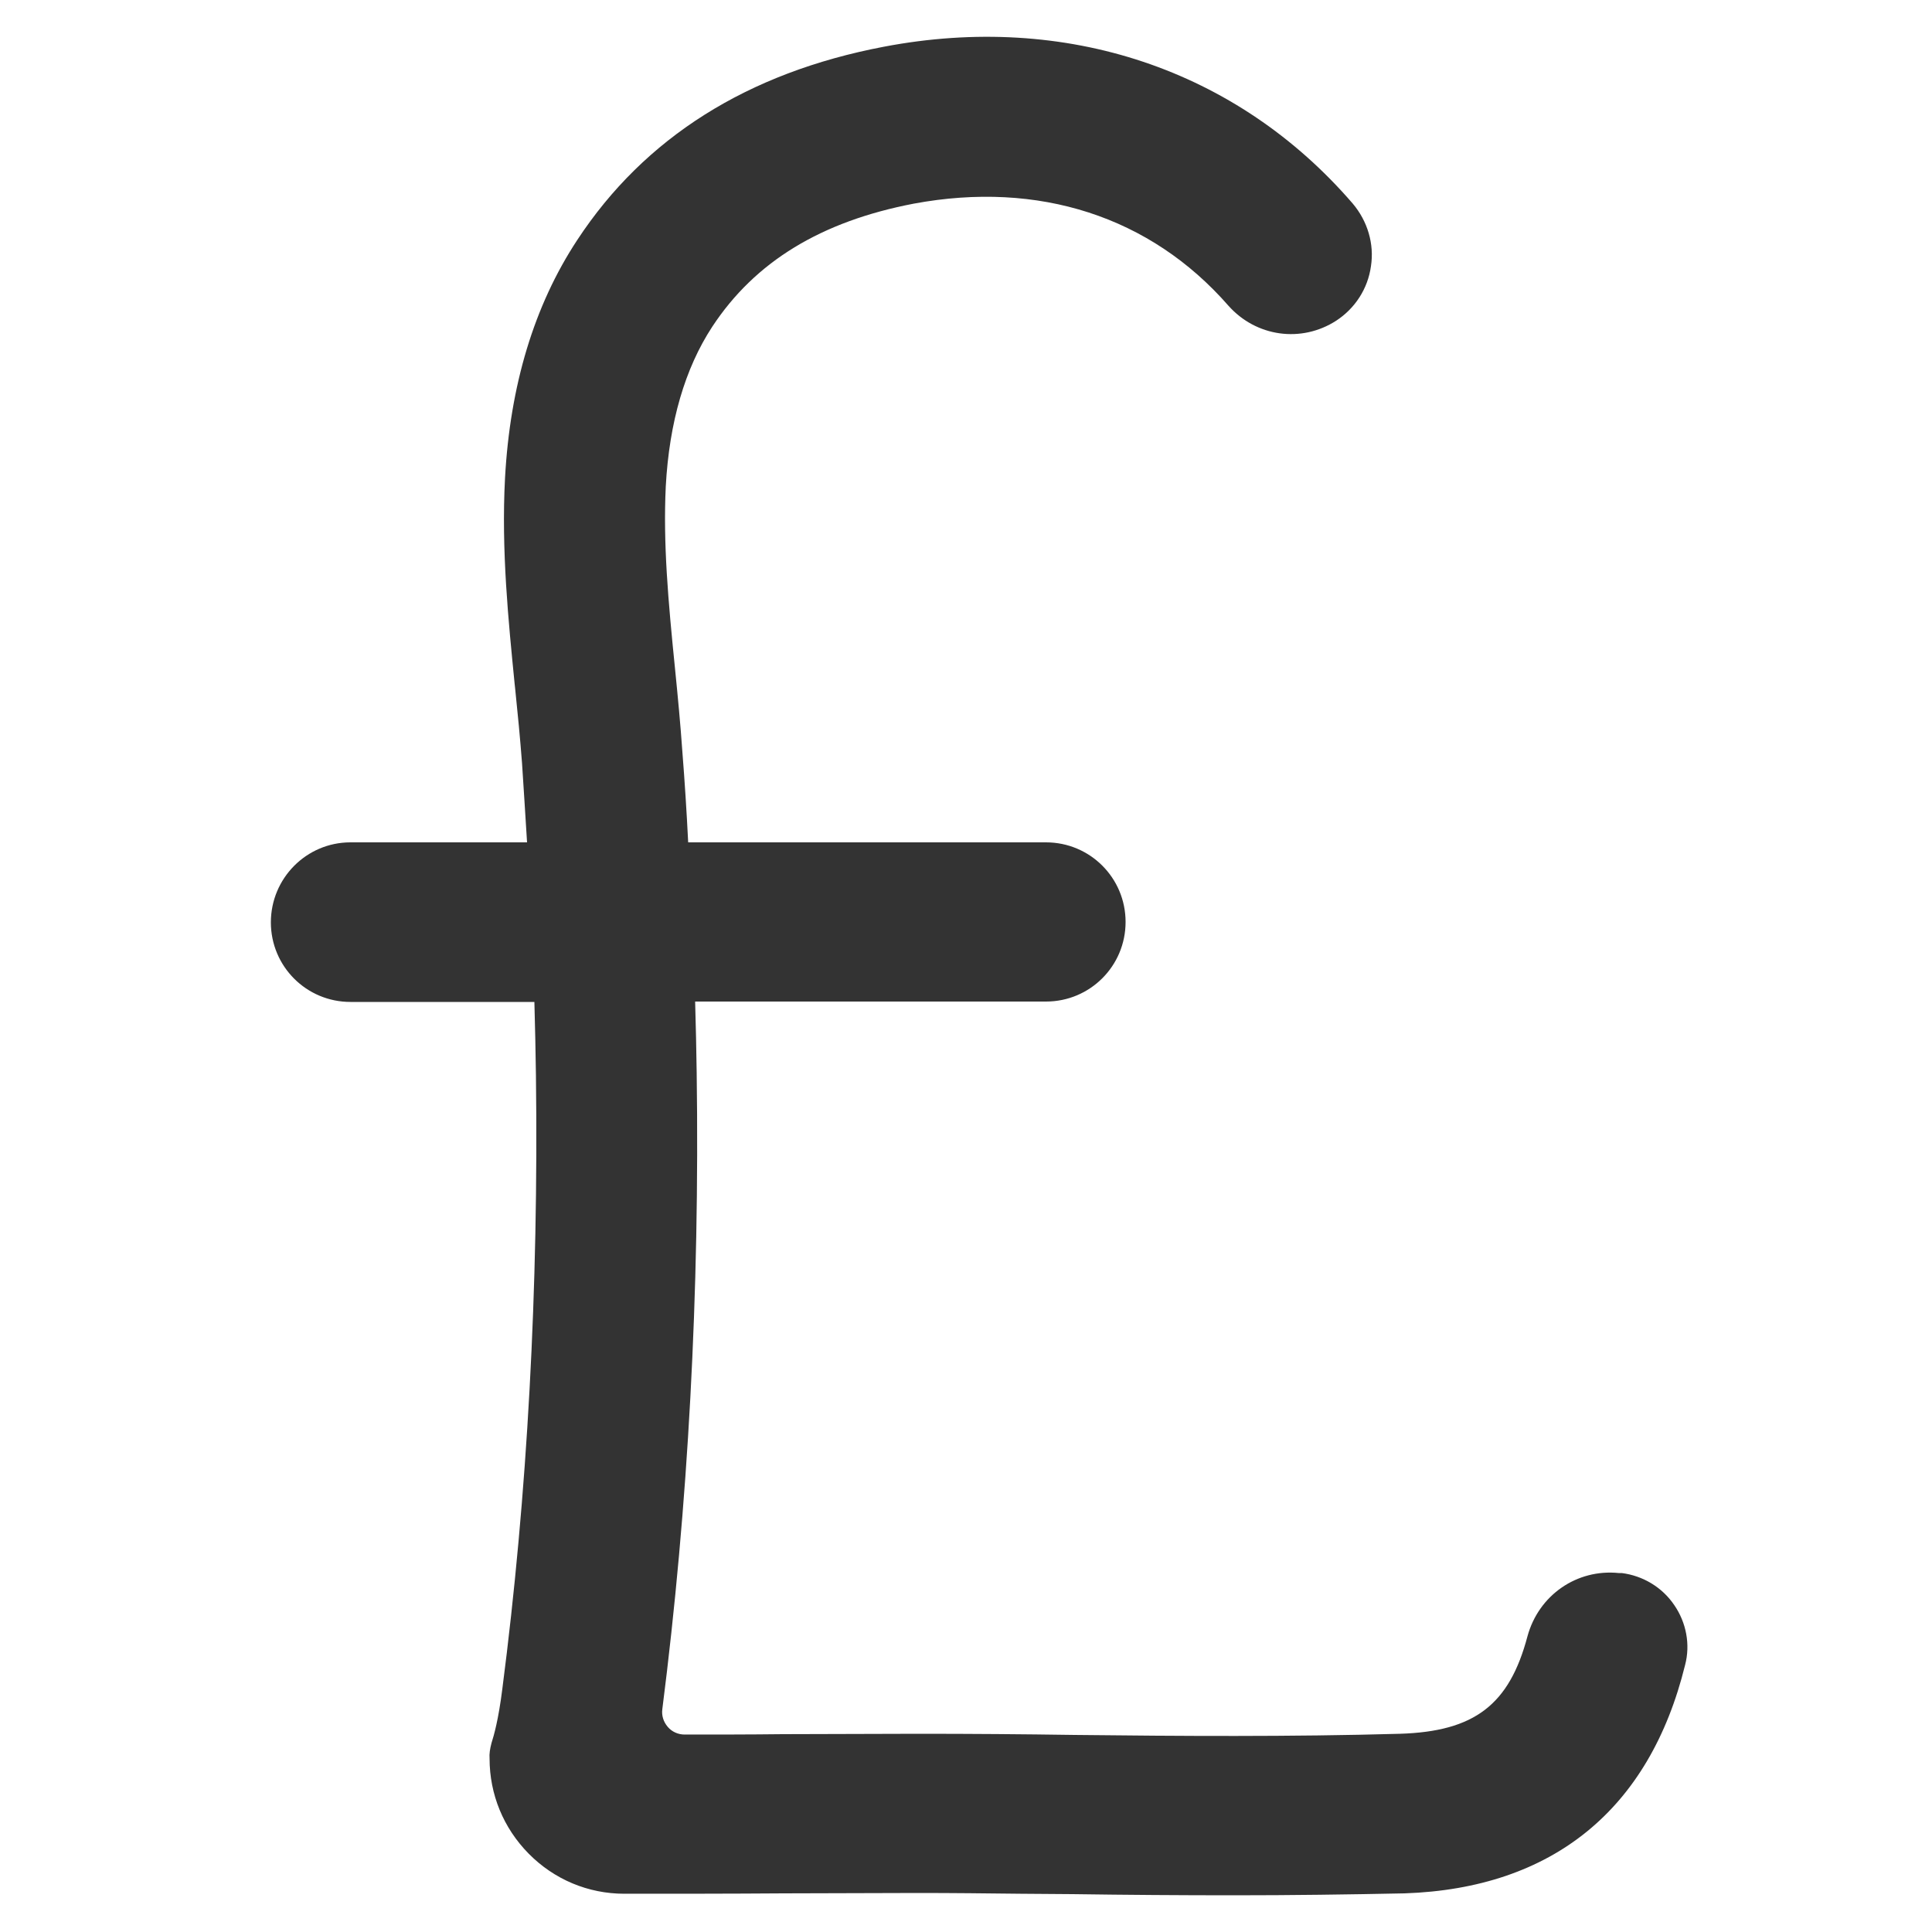
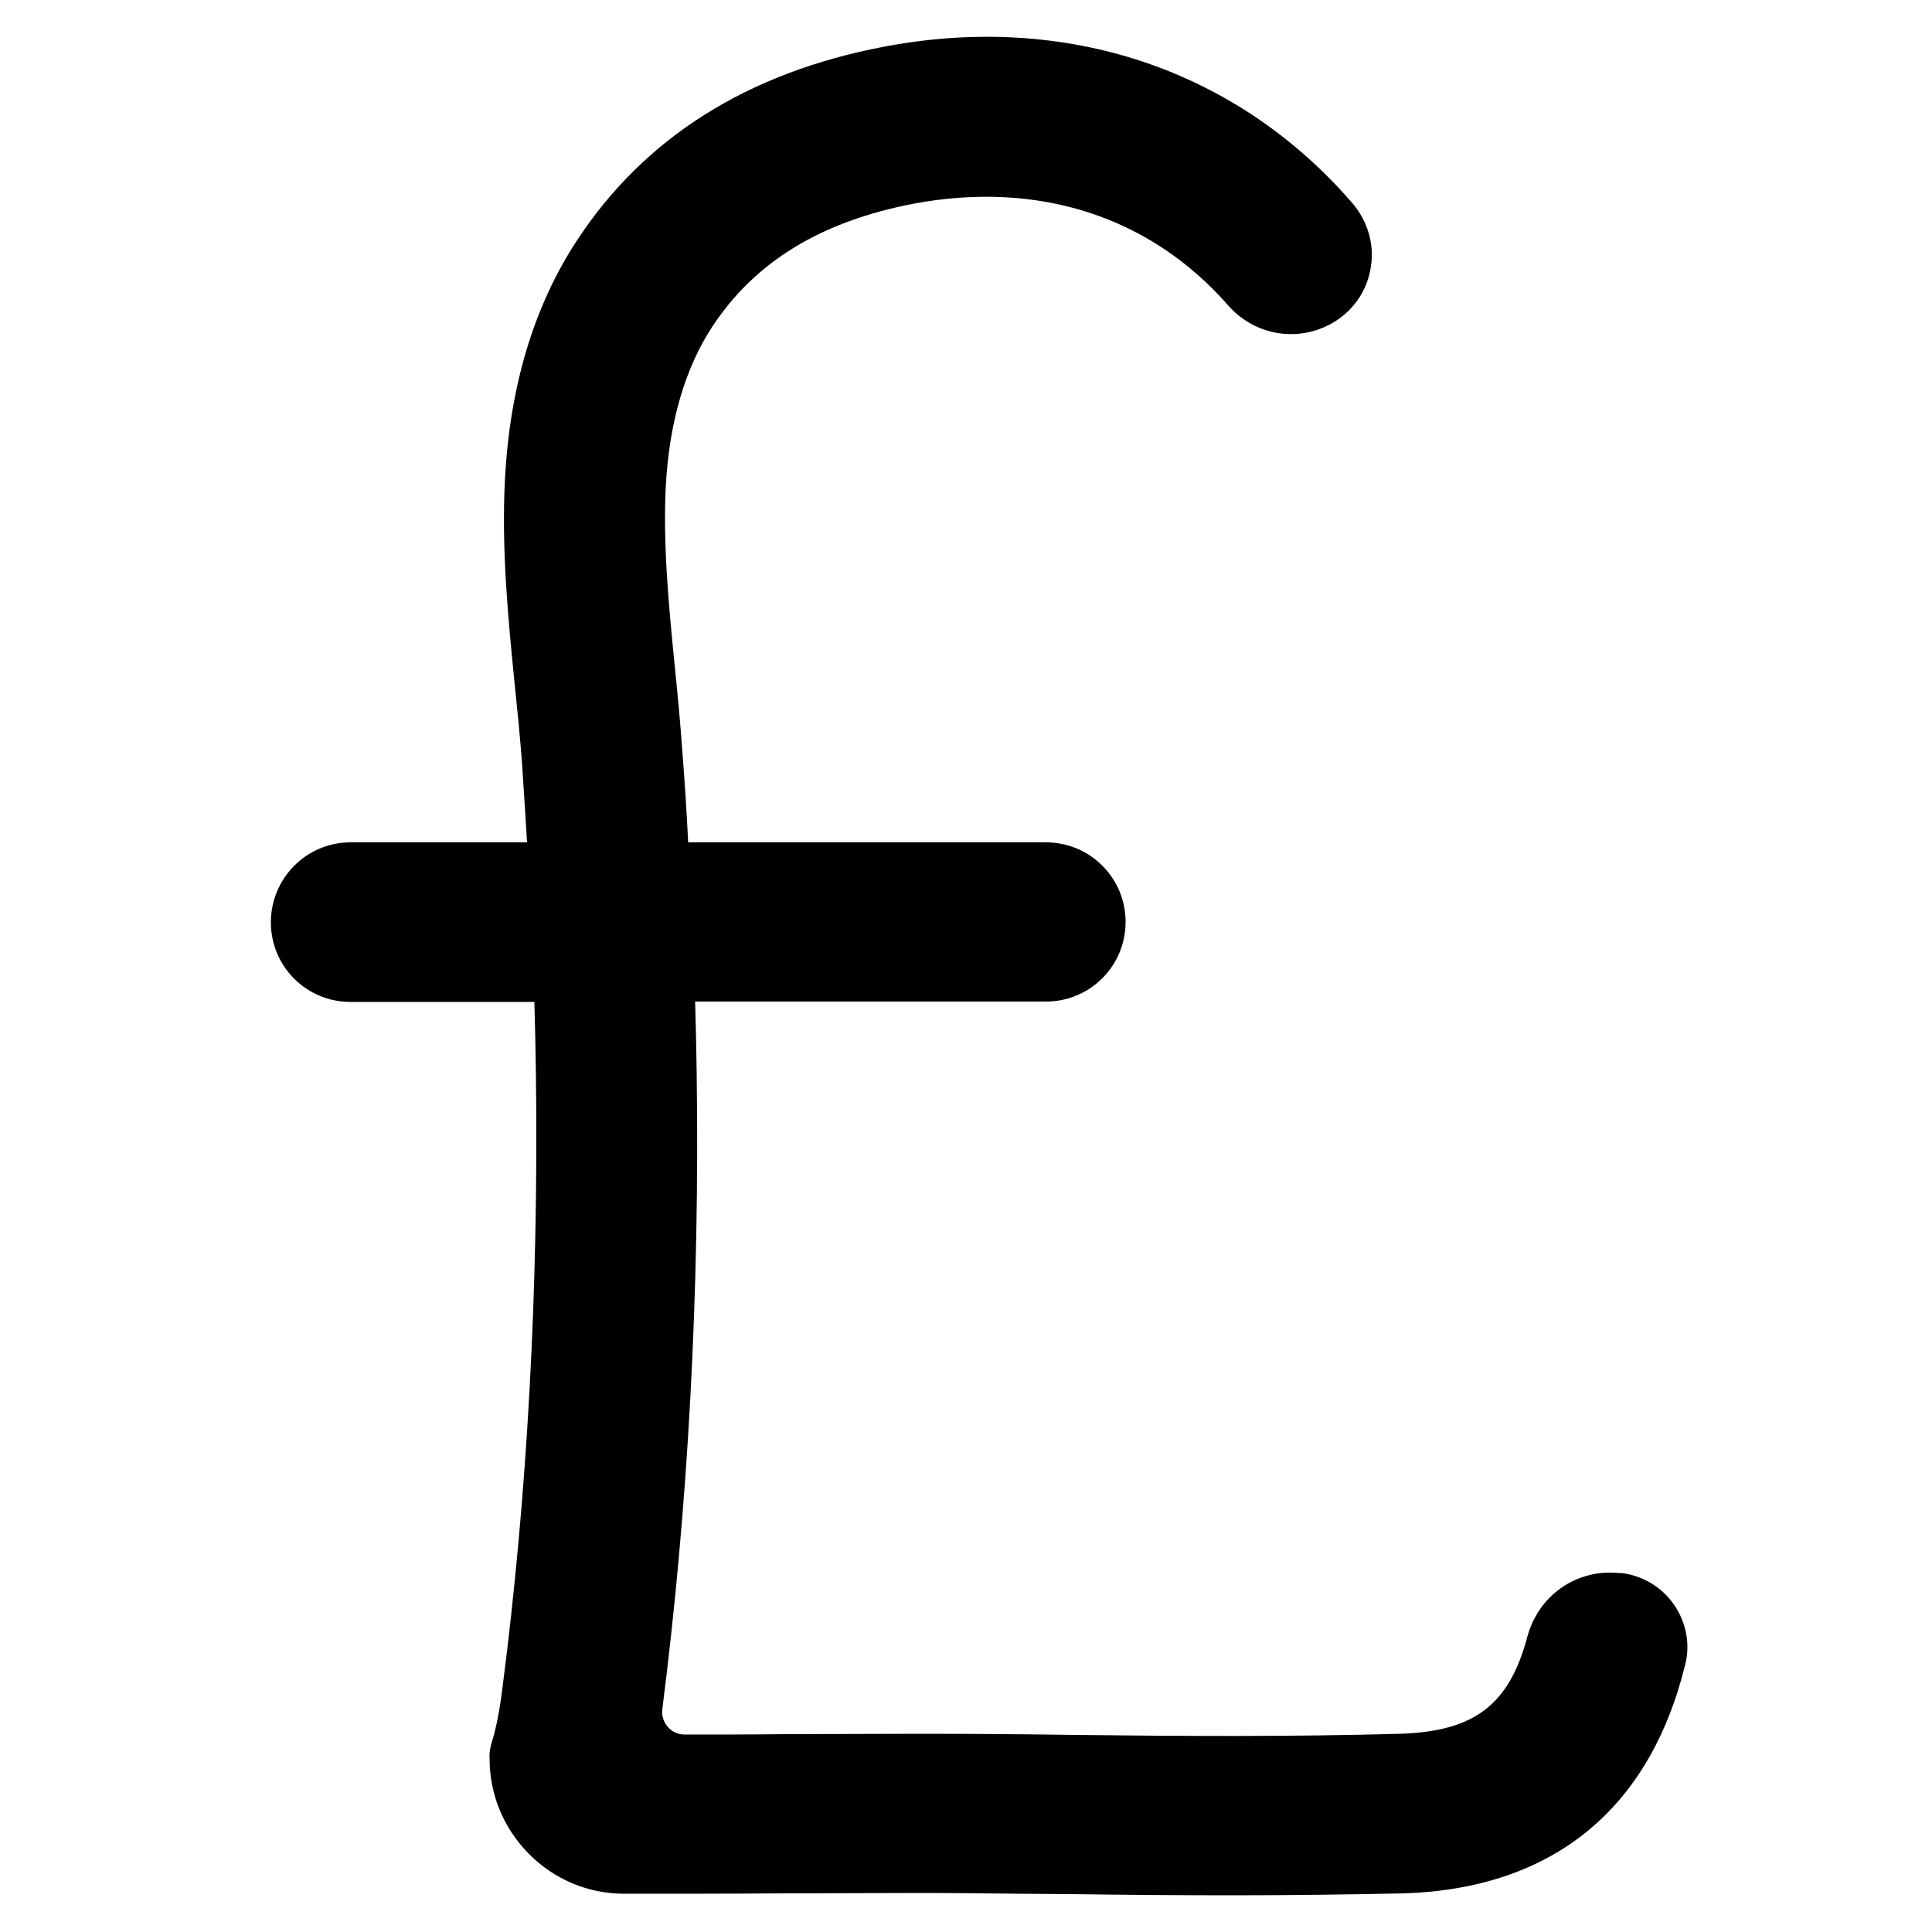
- <svg xmlns="http://www.w3.org/2000/svg" id="Layer_1" viewBox="0 0 500 500">
-   <style>.st0{fill:#333}</style>
-   <path class="st0" d="M319.5 490.5c-14 0-28-.1-41.9-.3-4.5 0-9-.1-13.5-.1-8.7-.1-17.6-.2-26.4-.2l-35 .1c-13.7.1-27.6.1-41.1.1-9.4 0-18.2-3.7-24.8-10.4-6.5-6.6-10.1-15.3-10.1-24.6-.1-1.2.1-2.5.5-4 .6-1.9 1.8-6 2.8-14 6.5-50.2 9.4-103.7 8.7-158.8-.1-6-.2-12.4-.4-19H90.7c-11.4 0-20.6-9.2-20.6-20.6S79.3 218 90.7 218h45.7c-.4-7-.9-13.9-1.3-20.5-.5-6.5-1.1-12.8-1.8-19.5l-.1-.9c-1.6-16.2-3.5-34.7-2.5-53.4 1.3-23.9 7.5-44.6 18.7-61.6 17.4-26.5 44.1-43.3 79.3-50 47.1-9 91.4 5.8 121.4 40.6 3.8 4.5 5.6 10.4 4.7 16.2-.8 5.8-4.1 10.9-9 14.1-9 5.8-20.7 4.2-27.9-3.9-20.2-23.1-49.1-32.4-81.4-26.4-24 4.6-41.1 15-52.2 31.9-7 10.7-11.1 24.6-12 41.3-.7 14.7.6 29.4 2.4 47.2.7 7 1.4 14.3 1.9 21.5.6 7.6 1.1 15.4 1.5 23.4h92.6c11.4 0 20.6 9.2 20.6 20.6s-9.2 20.6-20.6 20.6h-90.8c.2 6.4.3 12.5.4 18.4.8 56.9-2.2 112.3-8.9 164.8-.2 1.6.3 3.2 1.4 4.5 1.1 1.3 2.7 2 4.4 2 8.3 0 17 0 25.3-.1l35.2-.1c13.5 0 27.1.1 40.4.3 27.1.3 55.9.5 84.2-.3 19.3-.6 28.3-7.5 33-25.2 2.9-10.7 12.8-17.5 23.6-16.4h.8c5.5.7 10.5 3.7 13.6 8.3 3.1 4.5 4.2 10.2 2.8 15.5-9.2 37.4-34.3 57.8-72.6 59.1-14.6.3-29.4.5-44 .5z" />
+ <svg xmlns="http://www.w3.org/2000/svg" viewBox="0 0 500 500">
+   <path d="M319.5 490.5c-14 0-28-.1-41.9-.3-4.5 0-9-.1-13.5-.1-8.7-.1-17.6-.2-26.4-.2l-35 .1c-13.7.1-27.6.1-41.1.1-9.4 0-18.2-3.7-24.8-10.4-6.5-6.6-10.1-15.3-10.1-24.6-.1-1.2.1-2.5.5-4 .6-1.9 1.8-6 2.8-14 6.5-50.2 9.4-103.7 8.7-158.8-.1-6-.2-12.4-.4-19H90.7c-11.4 0-20.6-9.2-20.6-20.6S79.3 218 90.7 218h45.7c-.4-7-.9-13.9-1.3-20.5-.5-6.5-1.1-12.8-1.8-19.5l-.1-.9c-1.6-16.2-3.5-34.7-2.5-53.4 1.3-23.9 7.5-44.6 18.7-61.6 17.4-26.5 44.1-43.3 79.3-50 47.1-9 91.4 5.8 121.4 40.6 3.8 4.5 5.6 10.4 4.7 16.2-.8 5.8-4.1 10.9-9 14.1-9 5.8-20.7 4.2-27.9-3.9-20.2-23.1-49.1-32.4-81.4-26.4-24 4.6-41.1 15-52.2 31.9-7 10.7-11.1 24.6-12 41.3-.7 14.7.6 29.4 2.4 47.2.7 7 1.4 14.3 1.9 21.5.6 7.6 1.1 15.4 1.5 23.4h92.6c11.4 0 20.6 9.2 20.6 20.6s-9.2 20.6-20.6 20.6h-90.8c.2 6.4.3 12.5.4 18.4.8 56.9-2.2 112.3-8.9 164.8-.2 1.6.3 3.2 1.4 4.5 1.1 1.3 2.7 2 4.4 2 8.3 0 17 0 25.3-.1l35.2-.1c13.5 0 27.1.1 40.4.3 27.1.3 55.9.5 84.2-.3 19.3-.6 28.3-7.5 33-25.2 2.9-10.7 12.8-17.5 23.6-16.4h.8c5.5.7 10.5 3.7 13.6 8.3 3.1 4.5 4.2 10.2 2.8 15.5-9.2 37.4-34.3 57.8-72.6 59.1-14.6.3-29.4.5-44 .5z" />
</svg>
